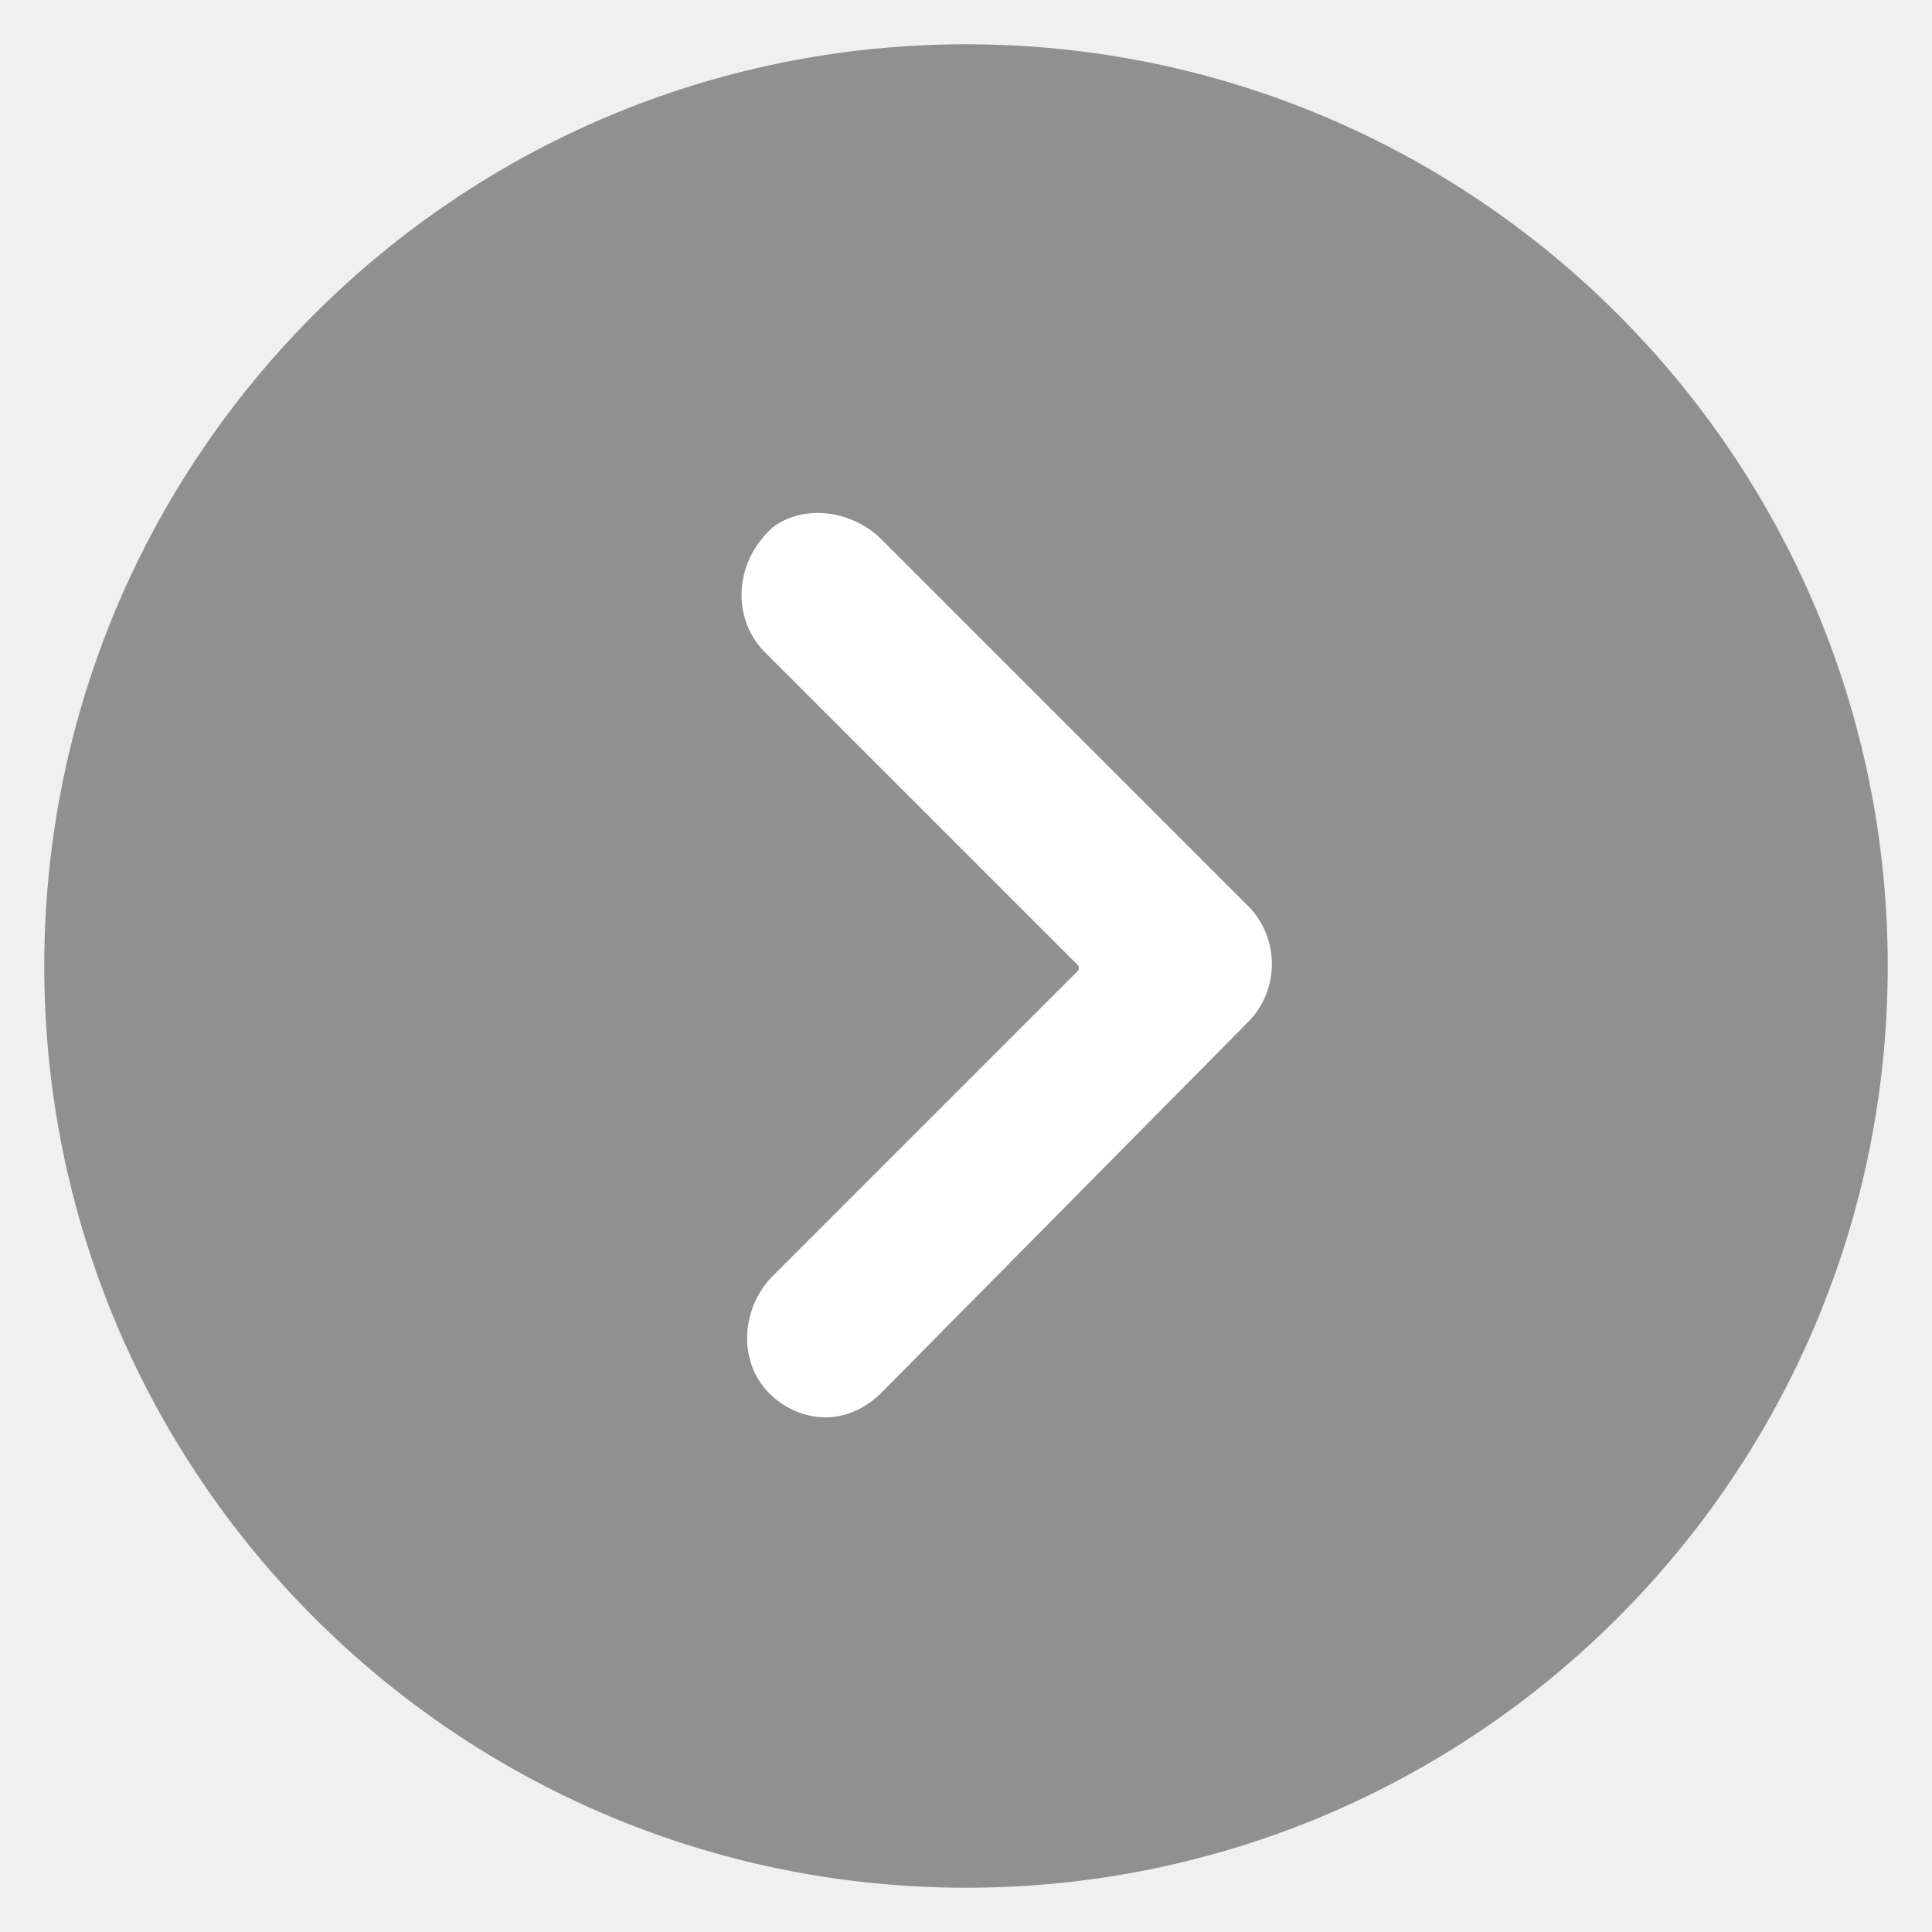
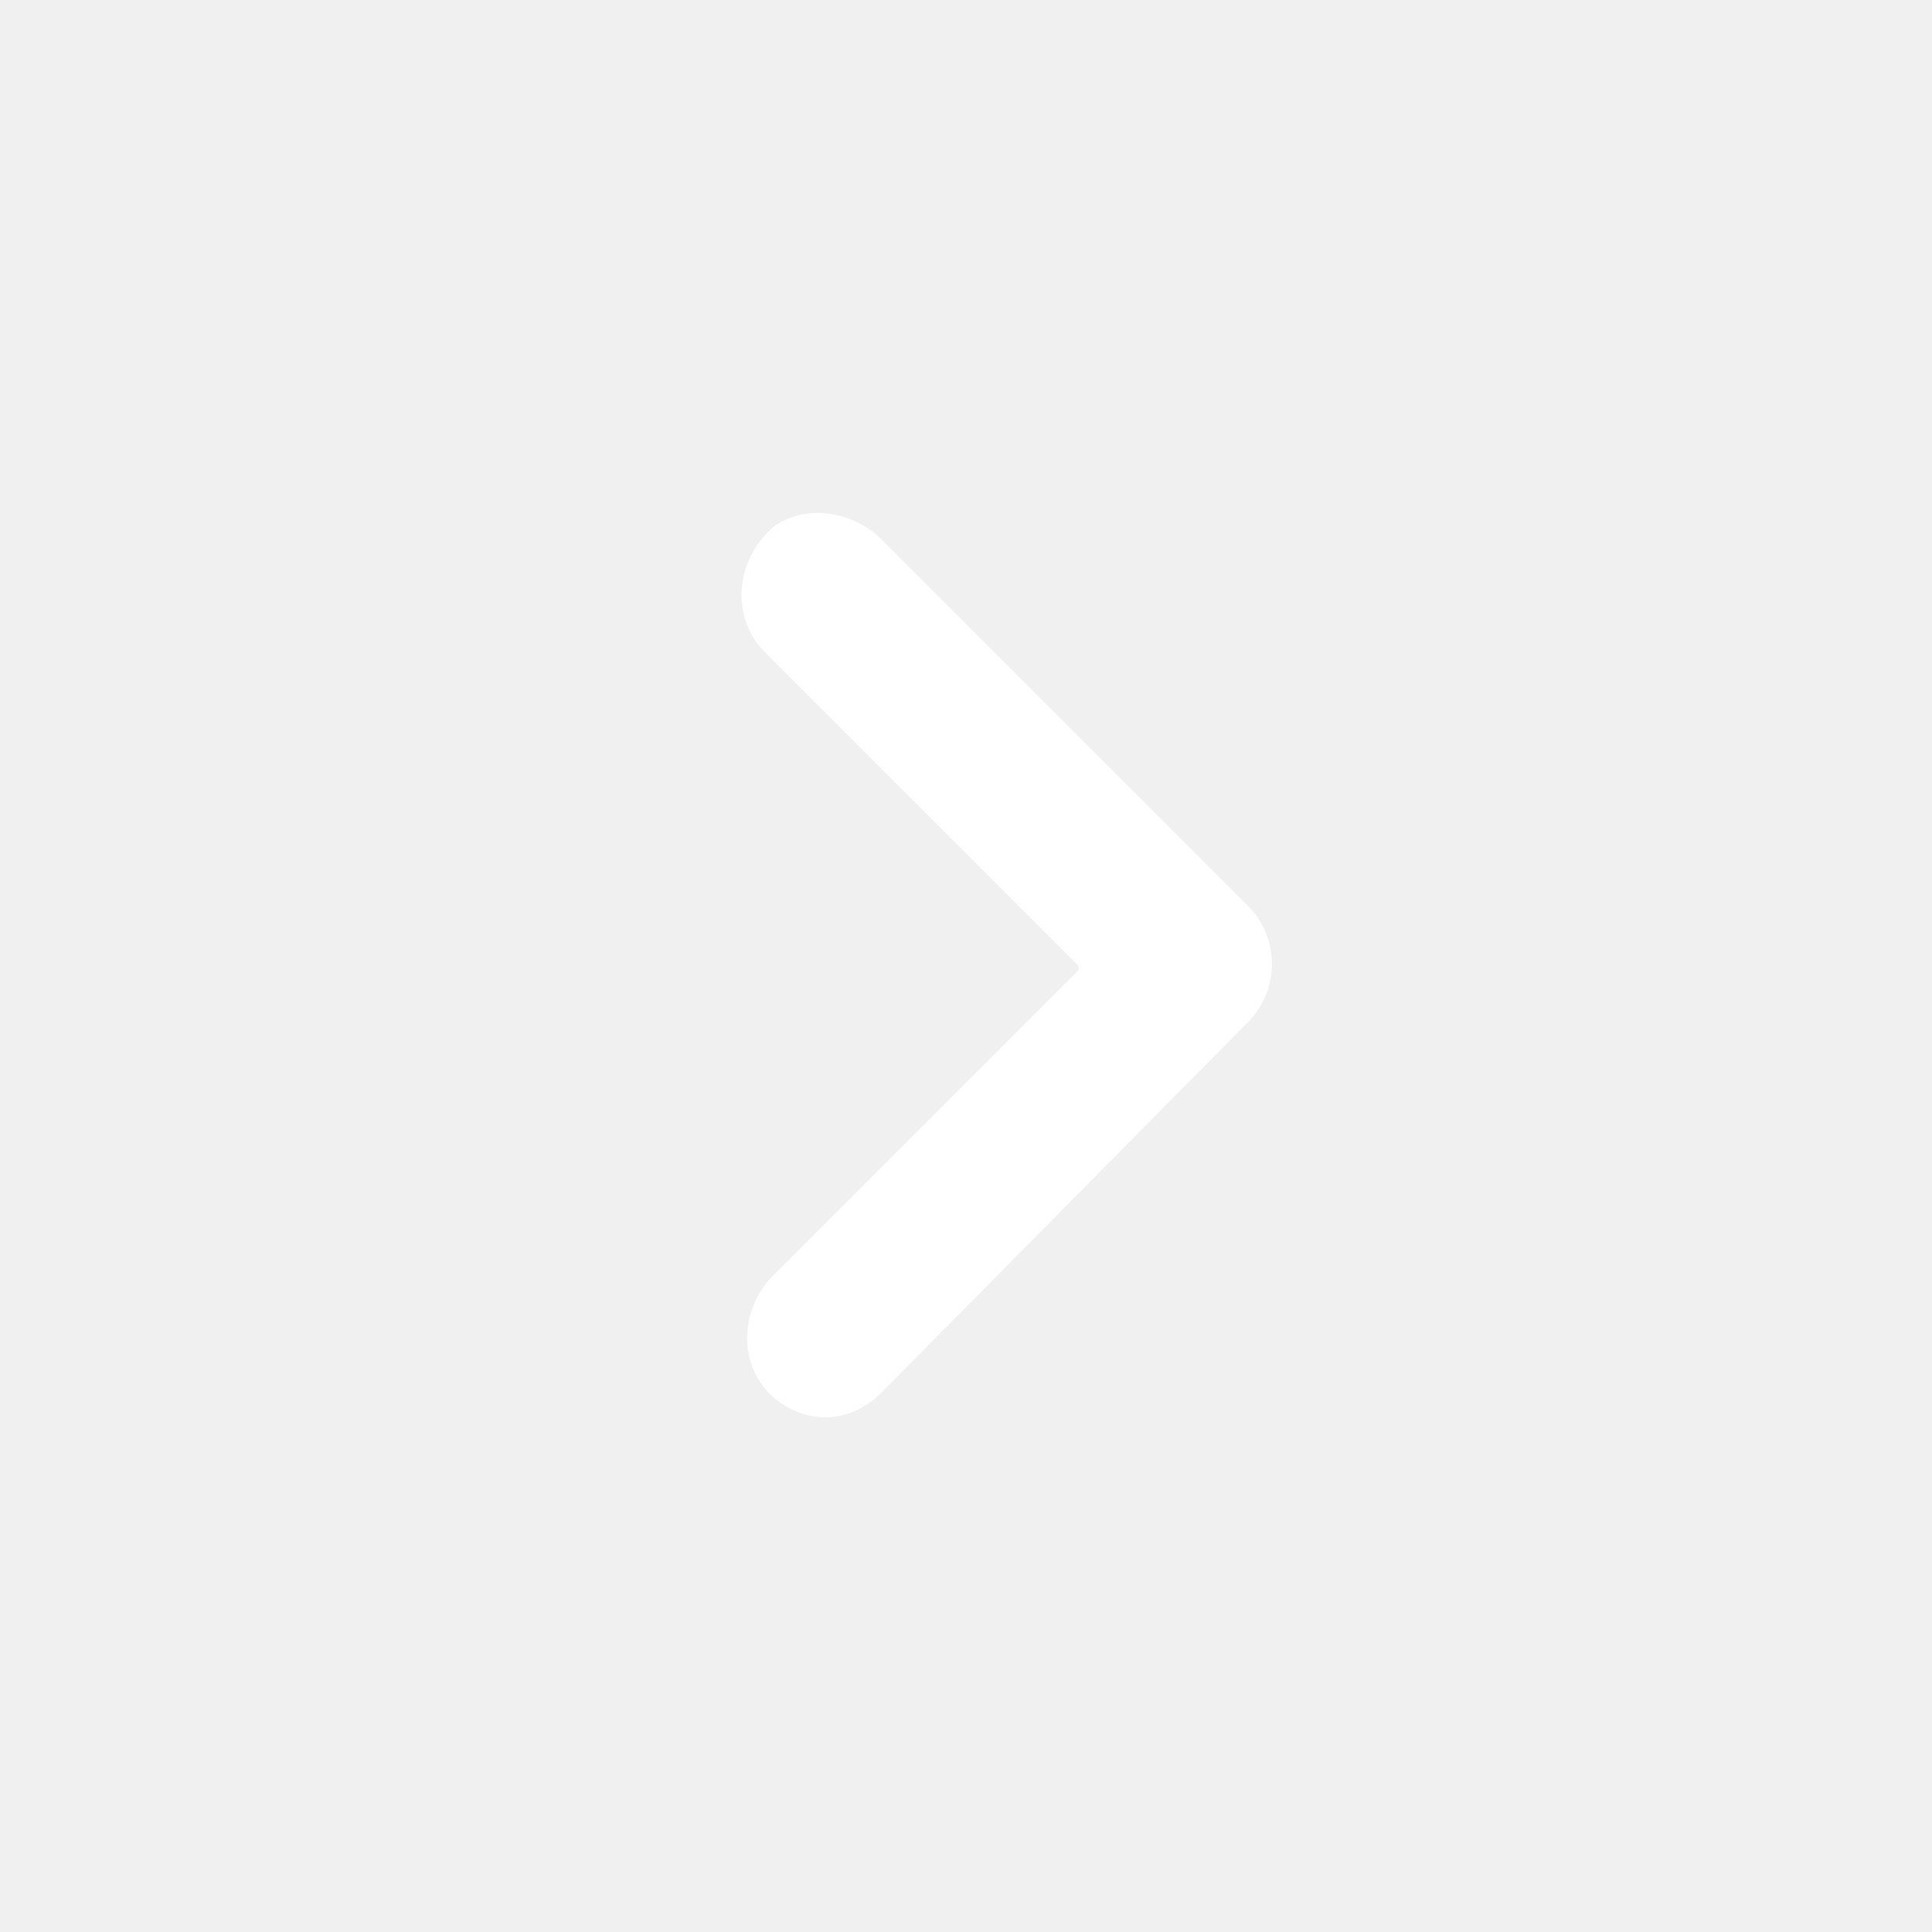
<svg xmlns="http://www.w3.org/2000/svg" version="1.1" id="Слой_1" x="0px" y="0px" viewBox="0 0 48 48" style="enable-background:new 0 0 48 48;" xml:space="preserve">
  <style type="text/css">
- 	.st0{opacity:0.4;enable-background:new    ;}
- 	.st1{fill:#FFFFFF;}
+ 	.st0{fill:#FFFFFF;}
</style>
-   <circle class="st0" cx="24" cy="24" r="22.9" />
-   <path class="st1" d="M19,16.2l7.8,7.8v0.1l-7.6,7.6c-0.8,0.8-0.9,2.2,0,3c0.8,0.7,1.9,0.7,2.7-0.1l9.1-9.2c0.8-0.8,0.8-2.1,0-2.9  l-9.1-9.1c-0.7-0.7-1.9-0.9-2.7-0.3C18.2,14,18.2,15.4,19,16.2z" />
+   <path class="st0" d="M19,16.2l7.8,7.8v0.1l-7.6,7.6c-0.8,0.8-0.9,2.2,0,3c0.8,0.7,1.9,0.7,2.7-0.1l9.1-9.2c0.8-0.8,0.8-2.1,0-2.9  l-9.1-9.1c-0.7-0.7-1.9-0.9-2.7-0.3C18.2,14,18.2,15.4,19,16.2z" />
</svg>
